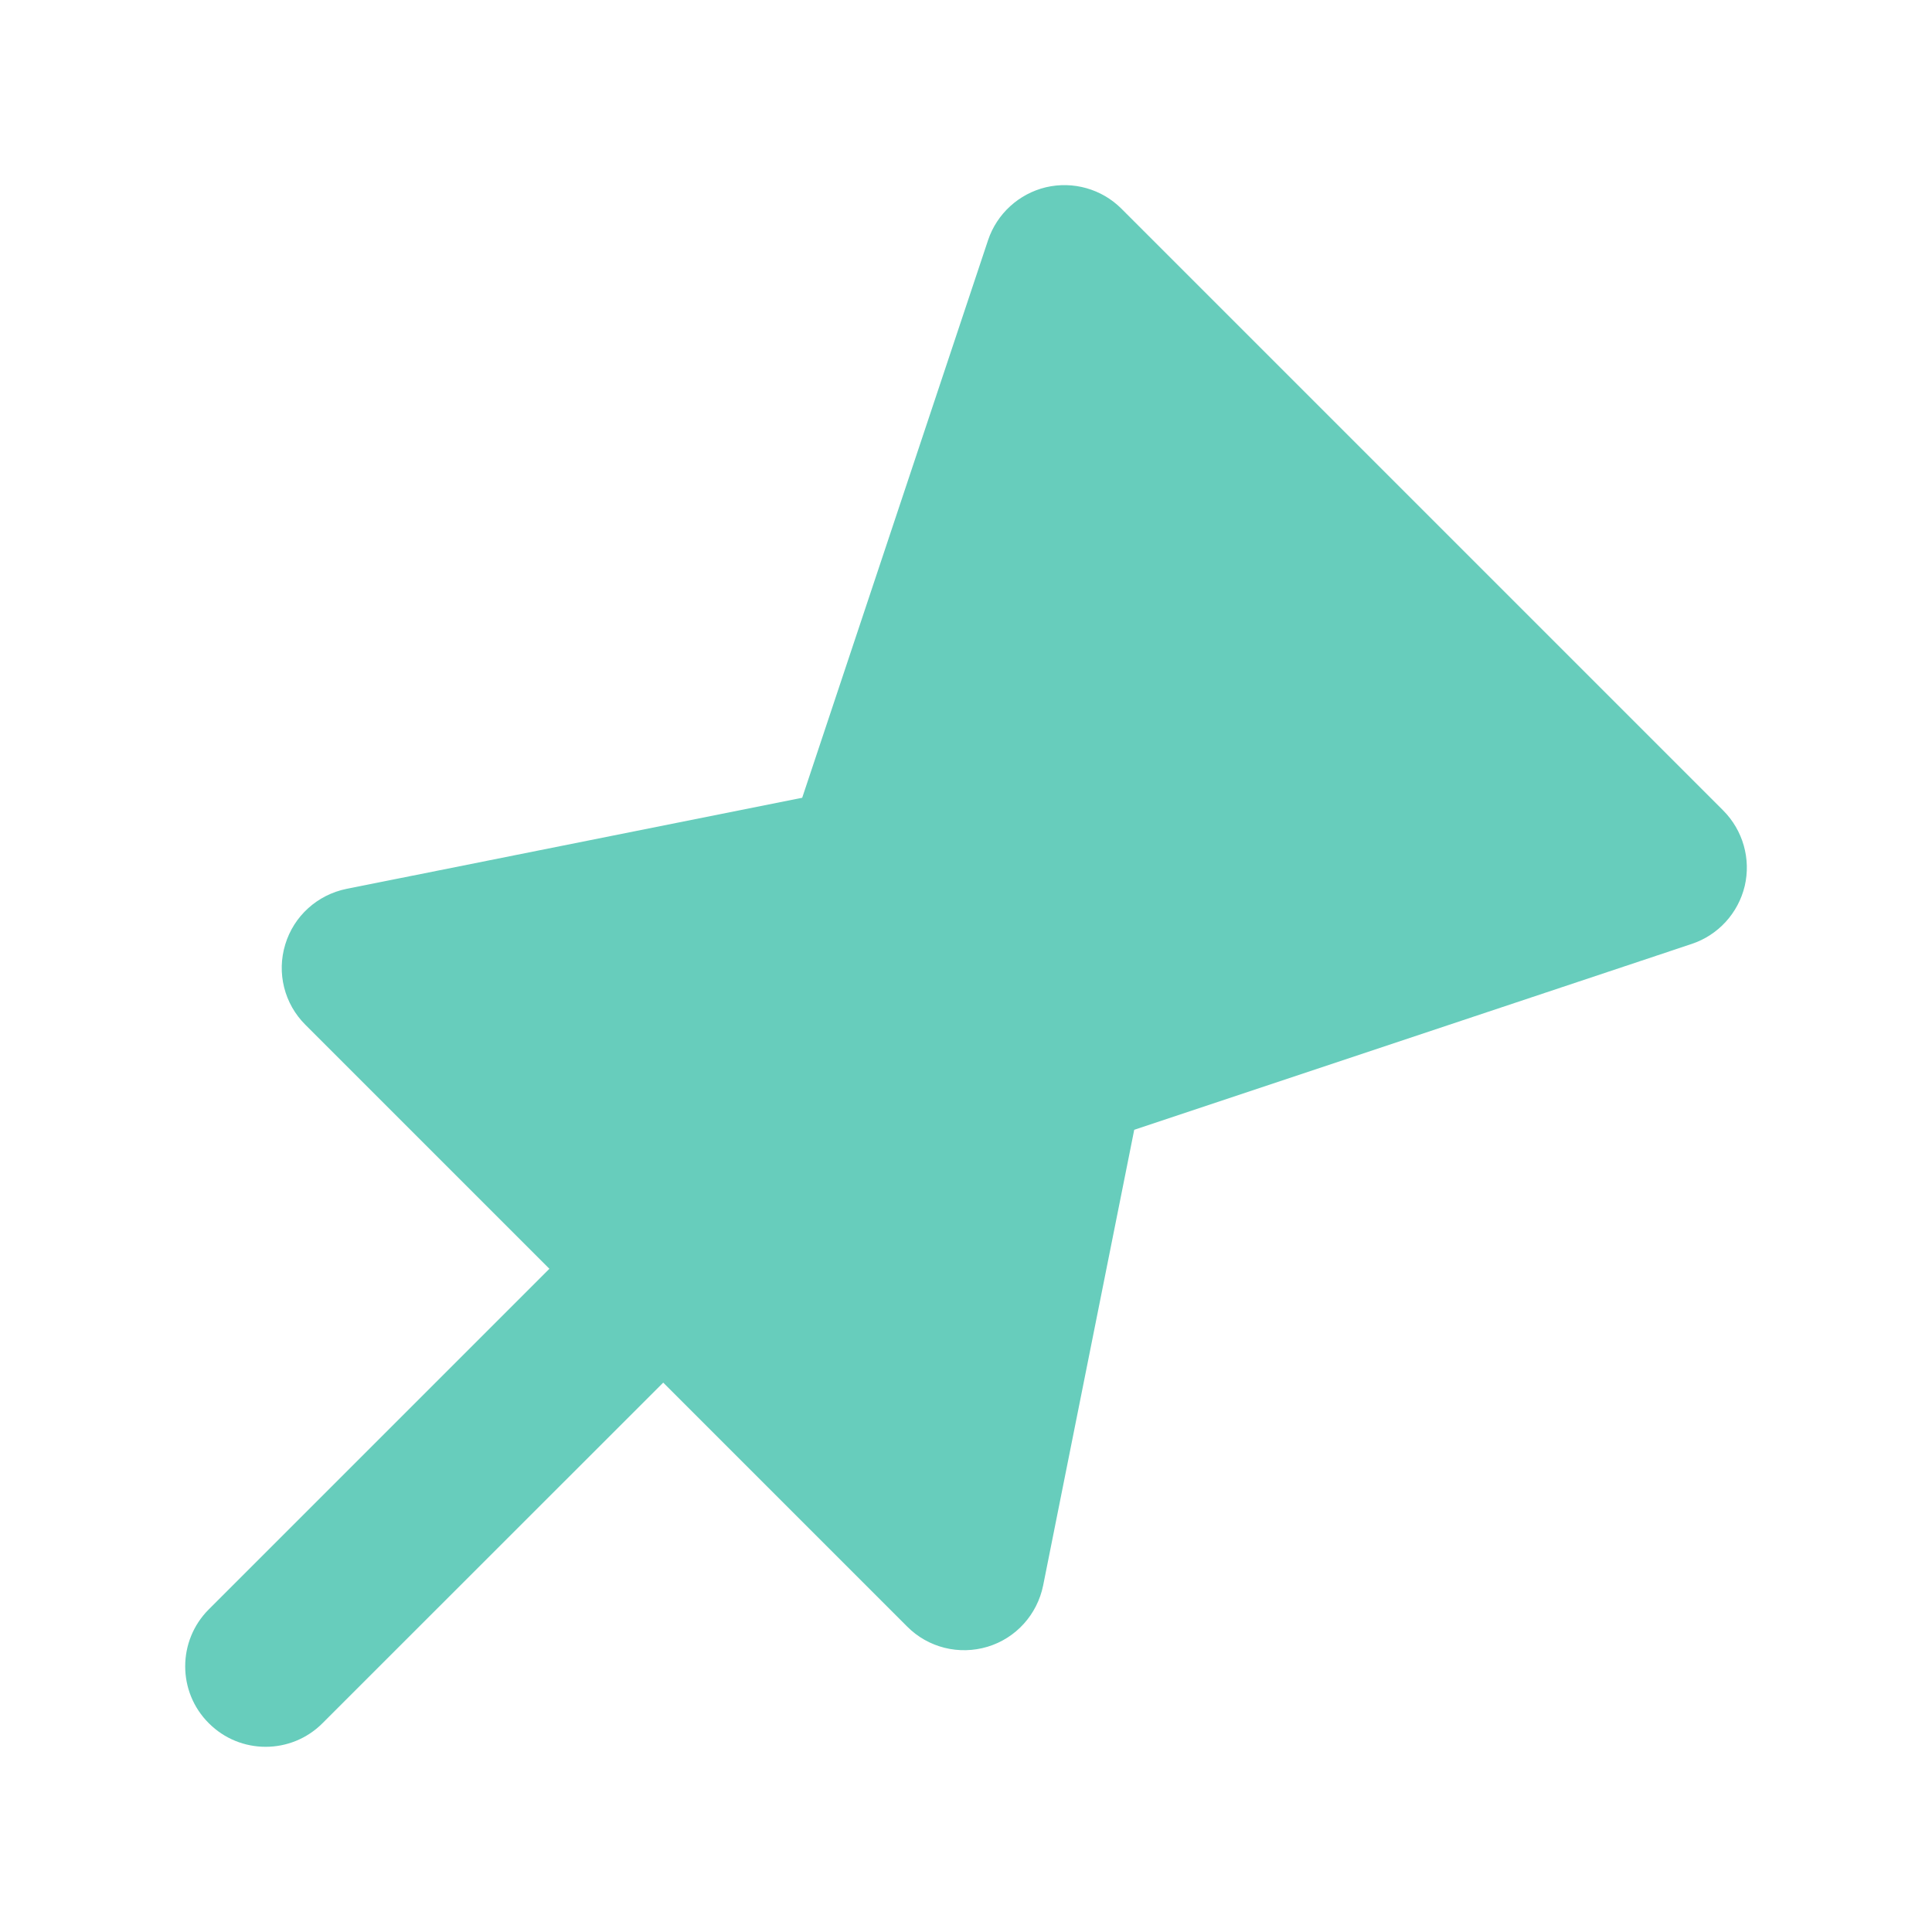
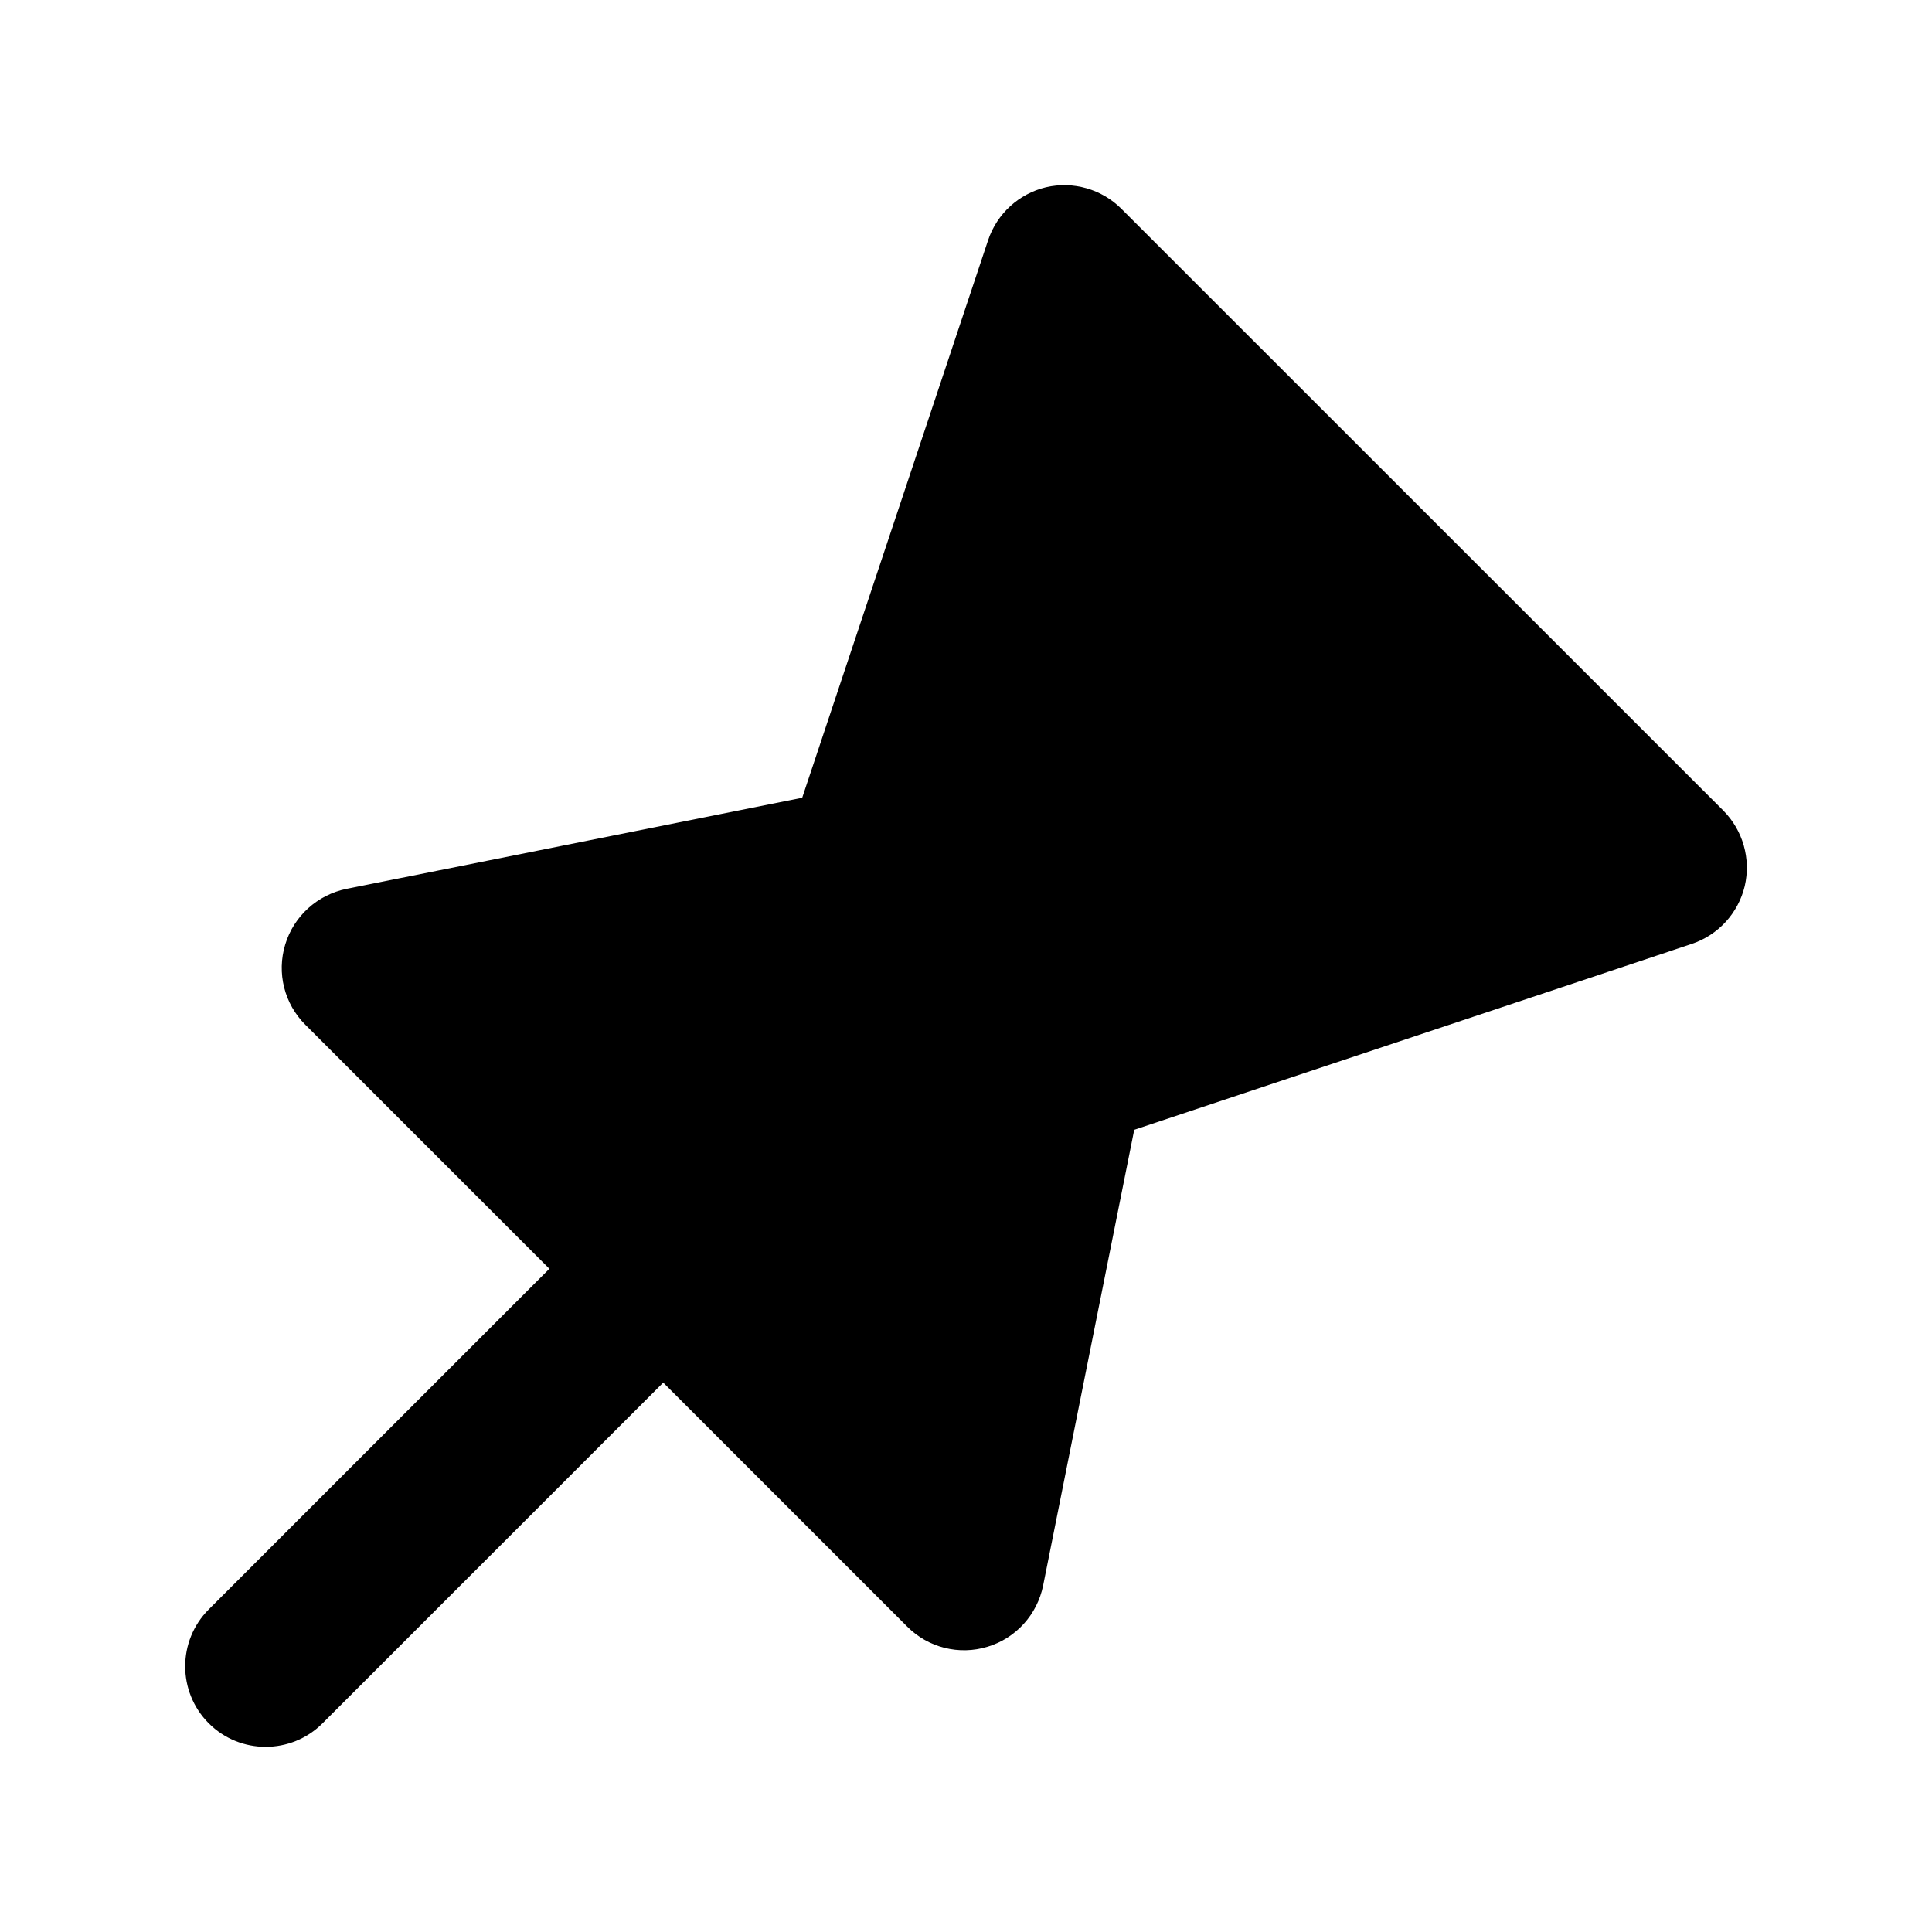
- <svg xmlns="http://www.w3.org/2000/svg" width="14" height="14" viewBox="0 0 14 14" fill="none">
+ <svg xmlns="http://www.w3.org/2000/svg" width="14" height="14" viewBox="0 0 14 14">
  <g id="icon/solid/pin-filled">
-     <path id="Union" fill-rule="evenodd" clip-rule="evenodd" d="M8.126 1.512C7.983 1.369 7.776 1.311 7.579 1.357C7.383 1.404 7.224 1.549 7.16 1.74L5.813 5.781L2.511 6.441C2.3 6.484 2.129 6.638 2.067 6.844C2.004 7.05 2.06 7.274 2.213 7.426L3.981 9.194L1.513 11.662C1.285 11.89 1.285 12.26 1.513 12.487C1.74 12.715 2.11 12.715 2.337 12.487L4.806 10.019L6.574 11.787C6.726 11.94 6.95 11.995 7.156 11.933C7.362 11.871 7.516 11.7 7.559 11.489L8.219 8.187L12.259 6.84C12.451 6.776 12.596 6.617 12.643 6.42C12.689 6.224 12.63 6.017 12.488 5.874L8.126 1.512Z" fill="#67CDBC" />
+     <path id="Union" fill-rule="evenodd" clip-rule="evenodd" d="M8.126 1.513C7.983 1.37 7.776 1.311 7.579 1.357C7.383 1.404 7.224 1.549 7.16 1.741L5.813 5.781L2.511 6.441C2.3 6.484 2.129 6.639 2.067 6.844C2.004 7.05 2.06 7.274 2.213 7.426L3.981 9.194L1.513 11.662C1.285 11.89 1.285 12.26 1.513 12.488C1.74 12.715 2.11 12.715 2.337 12.488L4.806 10.019L6.574 11.787C6.726 11.94 6.95 11.996 7.156 11.933C7.362 11.871 7.516 11.7 7.559 11.489L8.219 8.187L12.259 6.84C12.451 6.776 12.596 6.617 12.643 6.421C12.689 6.224 12.63 6.017 12.488 5.874L8.126 1.513Z" />
  </g>
</svg>
